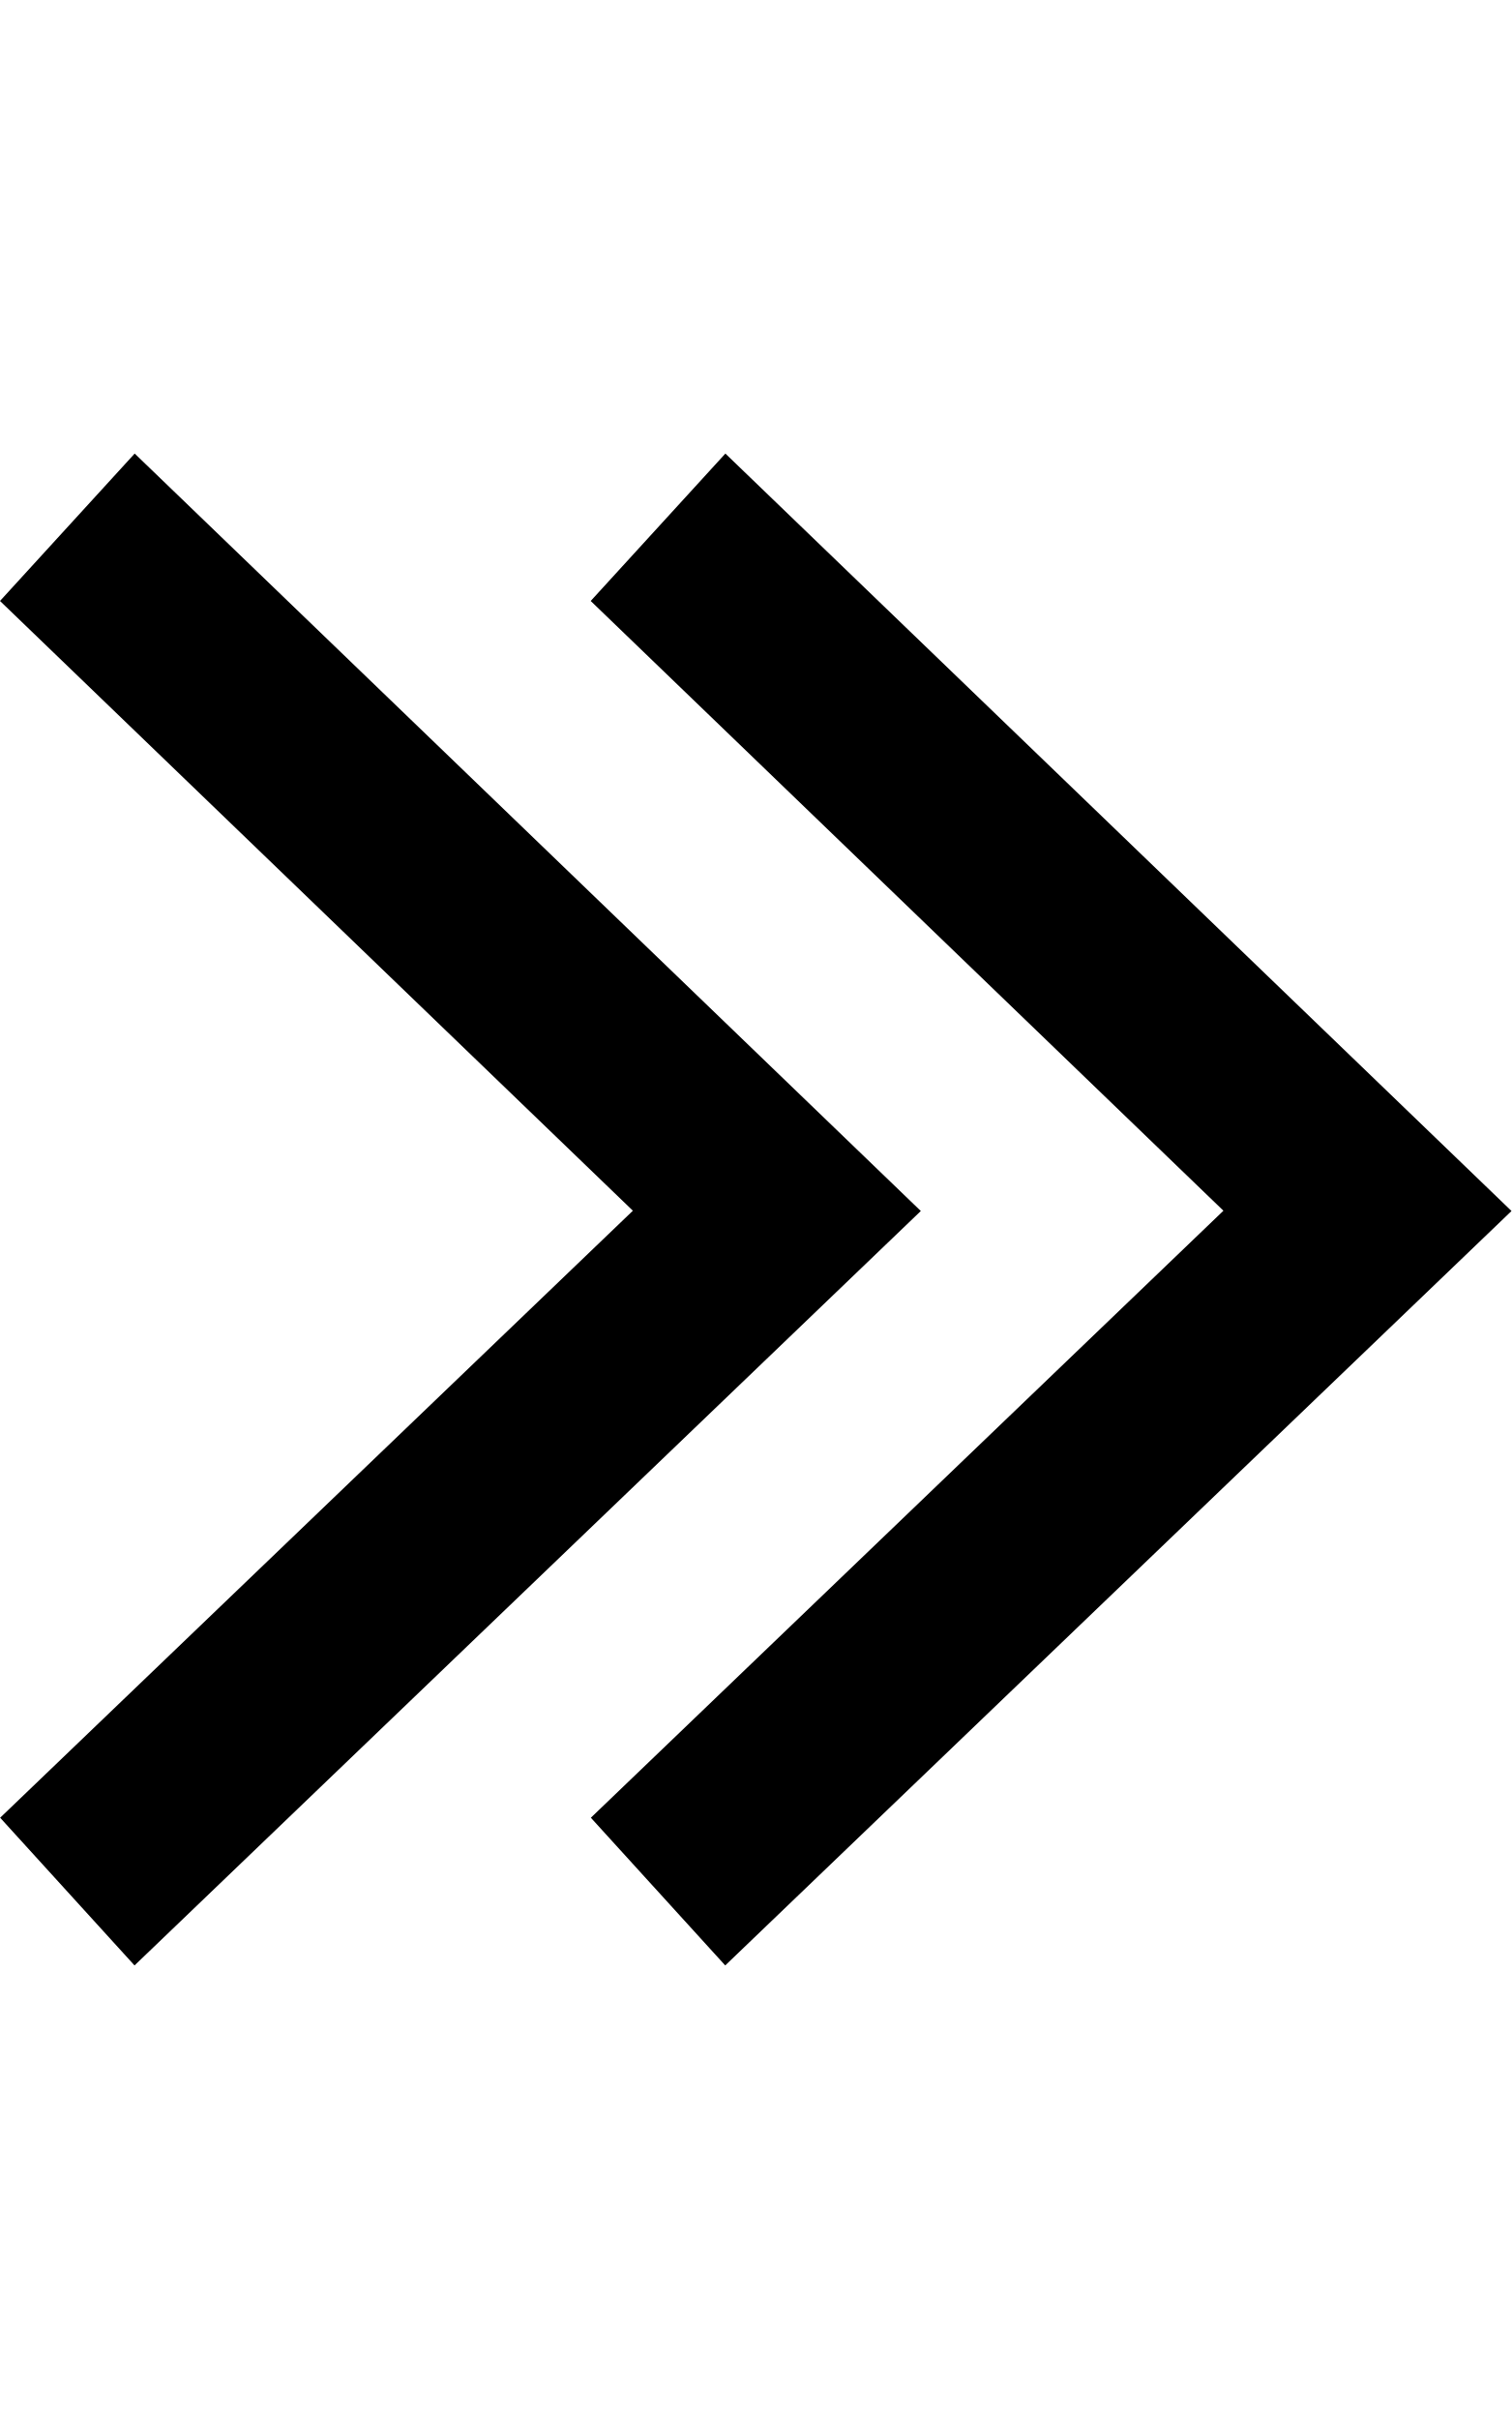
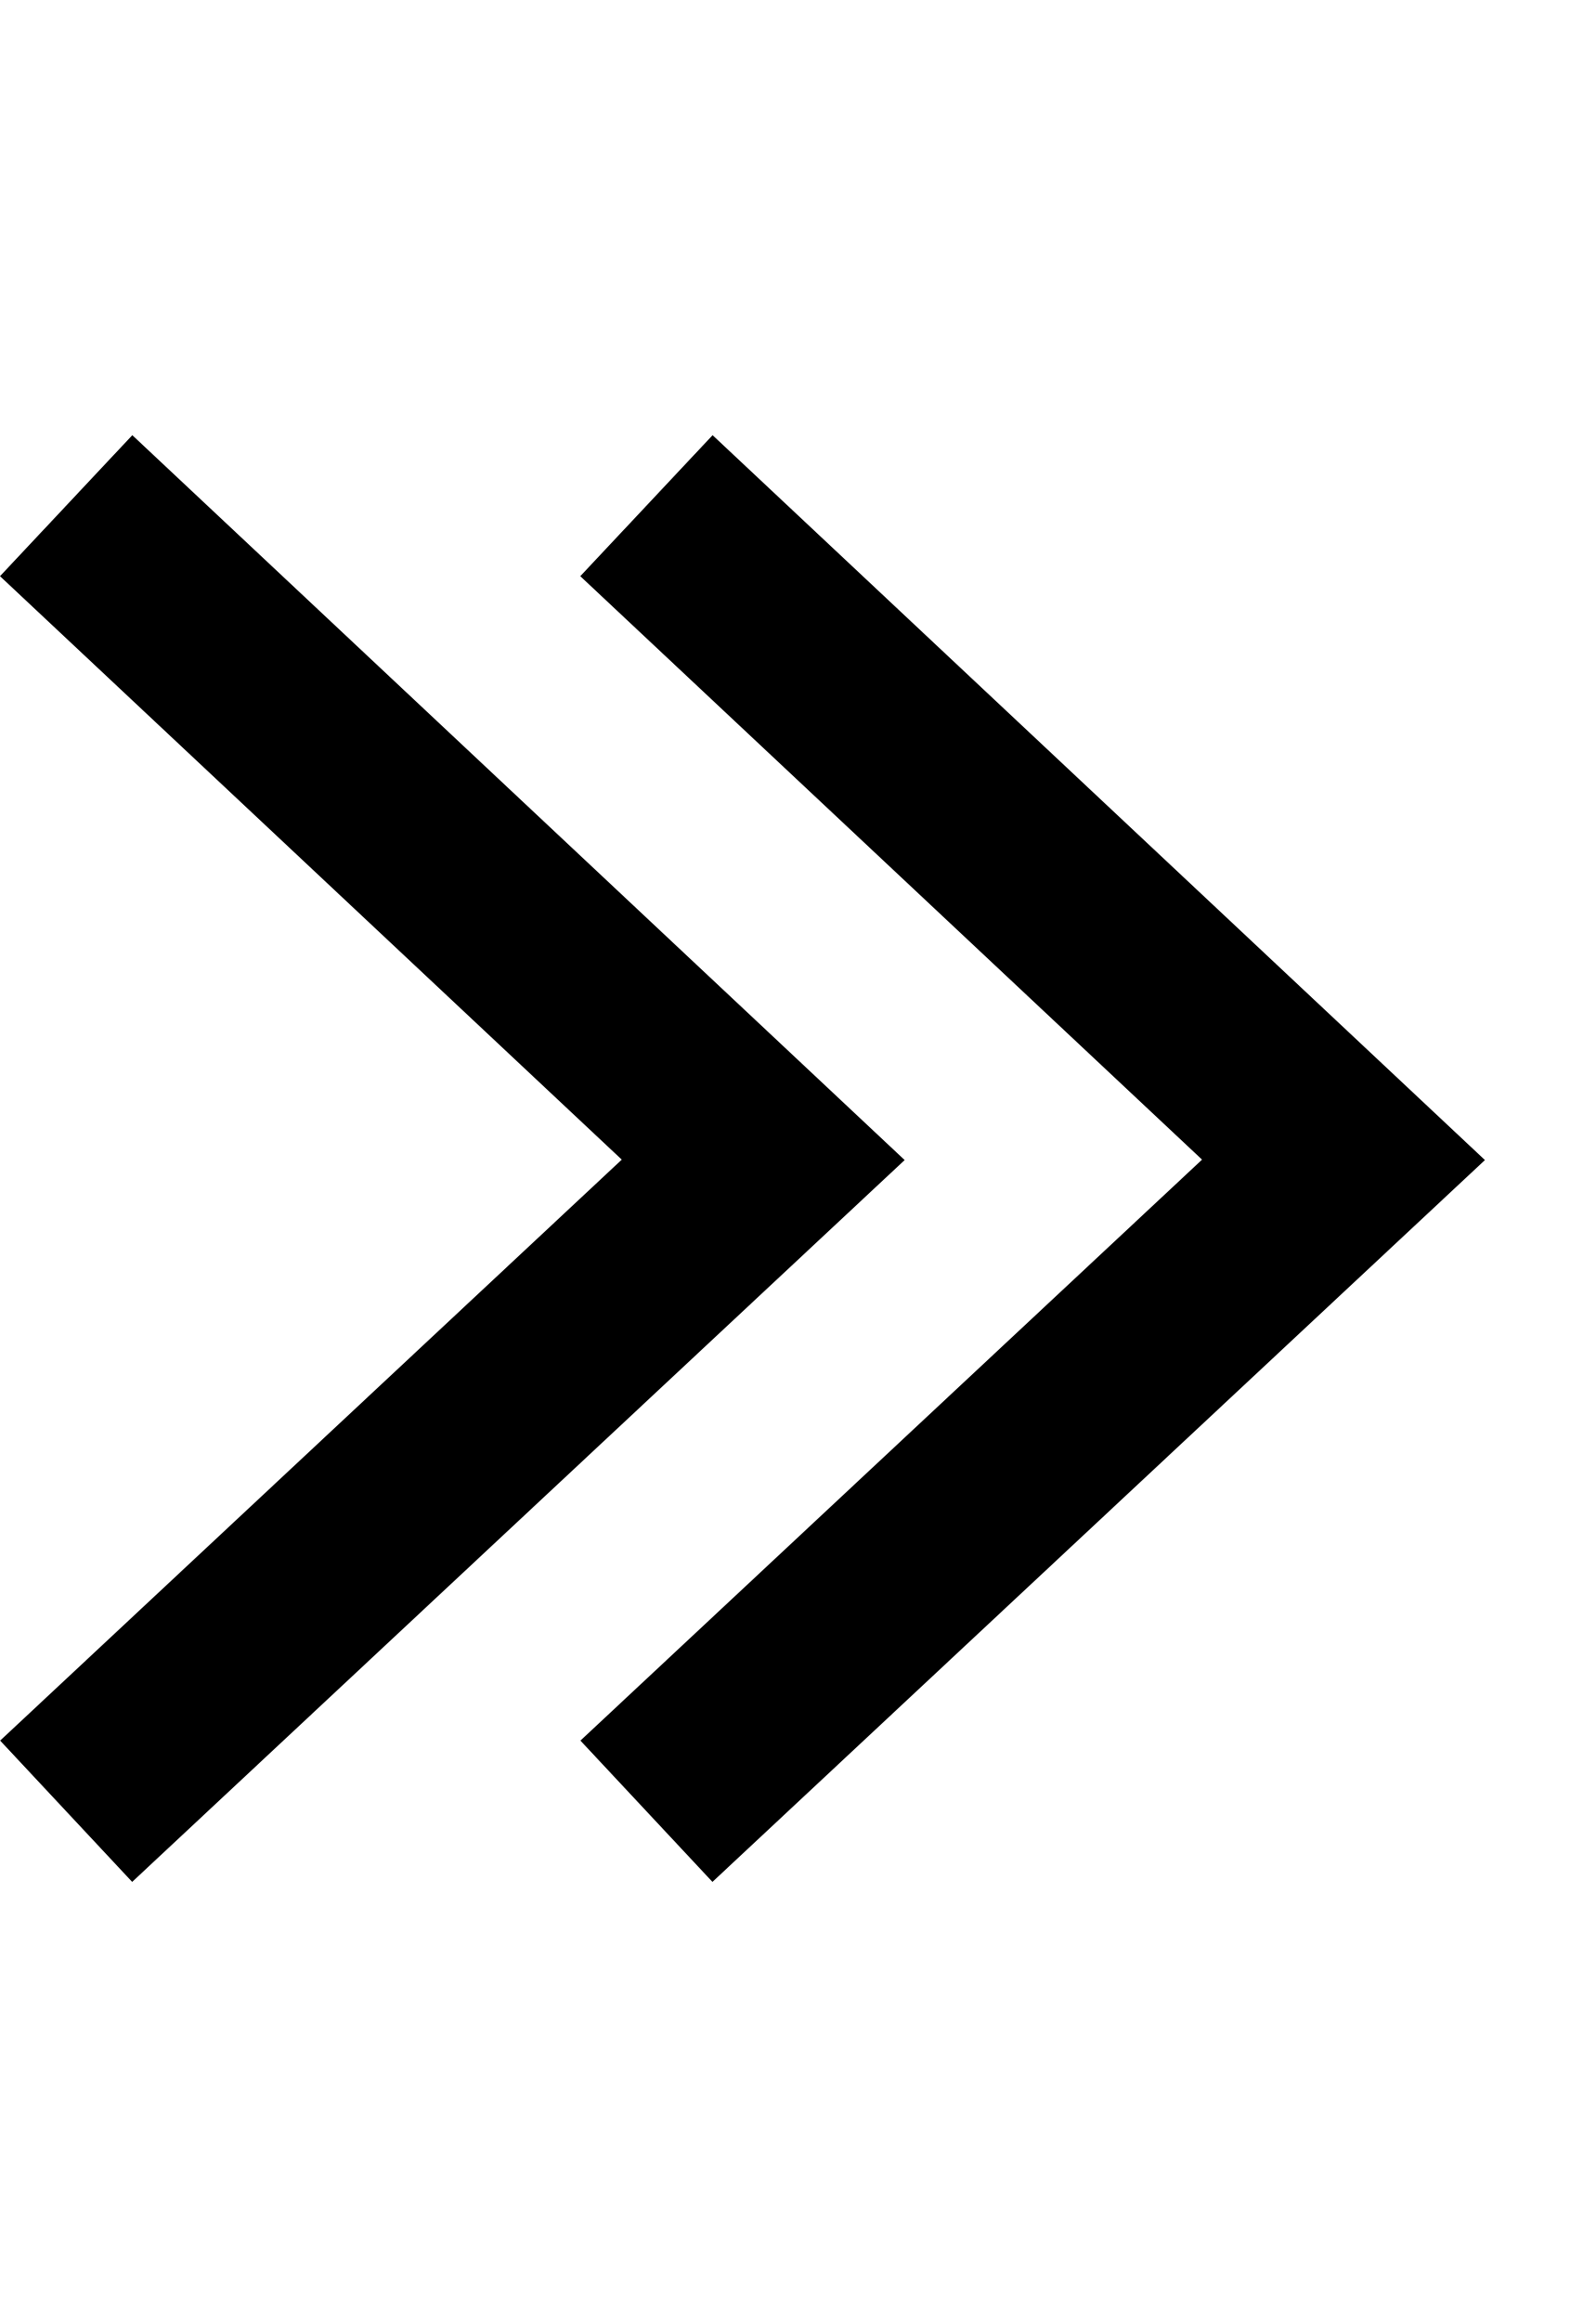
- <svg xmlns="http://www.w3.org/2000/svg" width="10px" height="16px" viewBox="0 0 10 16" version="1.1">
+ <svg xmlns="http://www.w3.org/2000/svg" width="11px" height="16px" viewBox="0 0 11 16" version="1.1">
  <g id="chevron-double-right" stroke="none" stroke-width="1" fill="none" fill-rule="evenodd">
-     <path d="M4.799,3 L10,8.01 L4.798,13 L3.909,12.023 L8.094,8.008 L3.908,3.975 L4.799,3 Z M0.891,3 L6.092,8.01 L0.89,13 L0.001,12.023 L4.187,8.008 L0,3.975 L0.891,3 Z" id="形状" fill="#000000" />
+     <g id="编组" transform="translate(0, 3)" fill="#000000" fill-rule="nonzero">
+       <polygon id="路径-33备份" points="4 0.972 4.912 -7.81597009e-14 10.236 4.997 4.911 9.973 4.001 8.999 8.286 4.994" />
+       <polygon id="路径-33备份-2" points="3.28626015e-14 0.972 0.912 -7.81597009e-14 6.236 4.997 0.911 9.973 0.001 8.999 4.286 4.994" />
+     </g>
  </g>
</svg>
